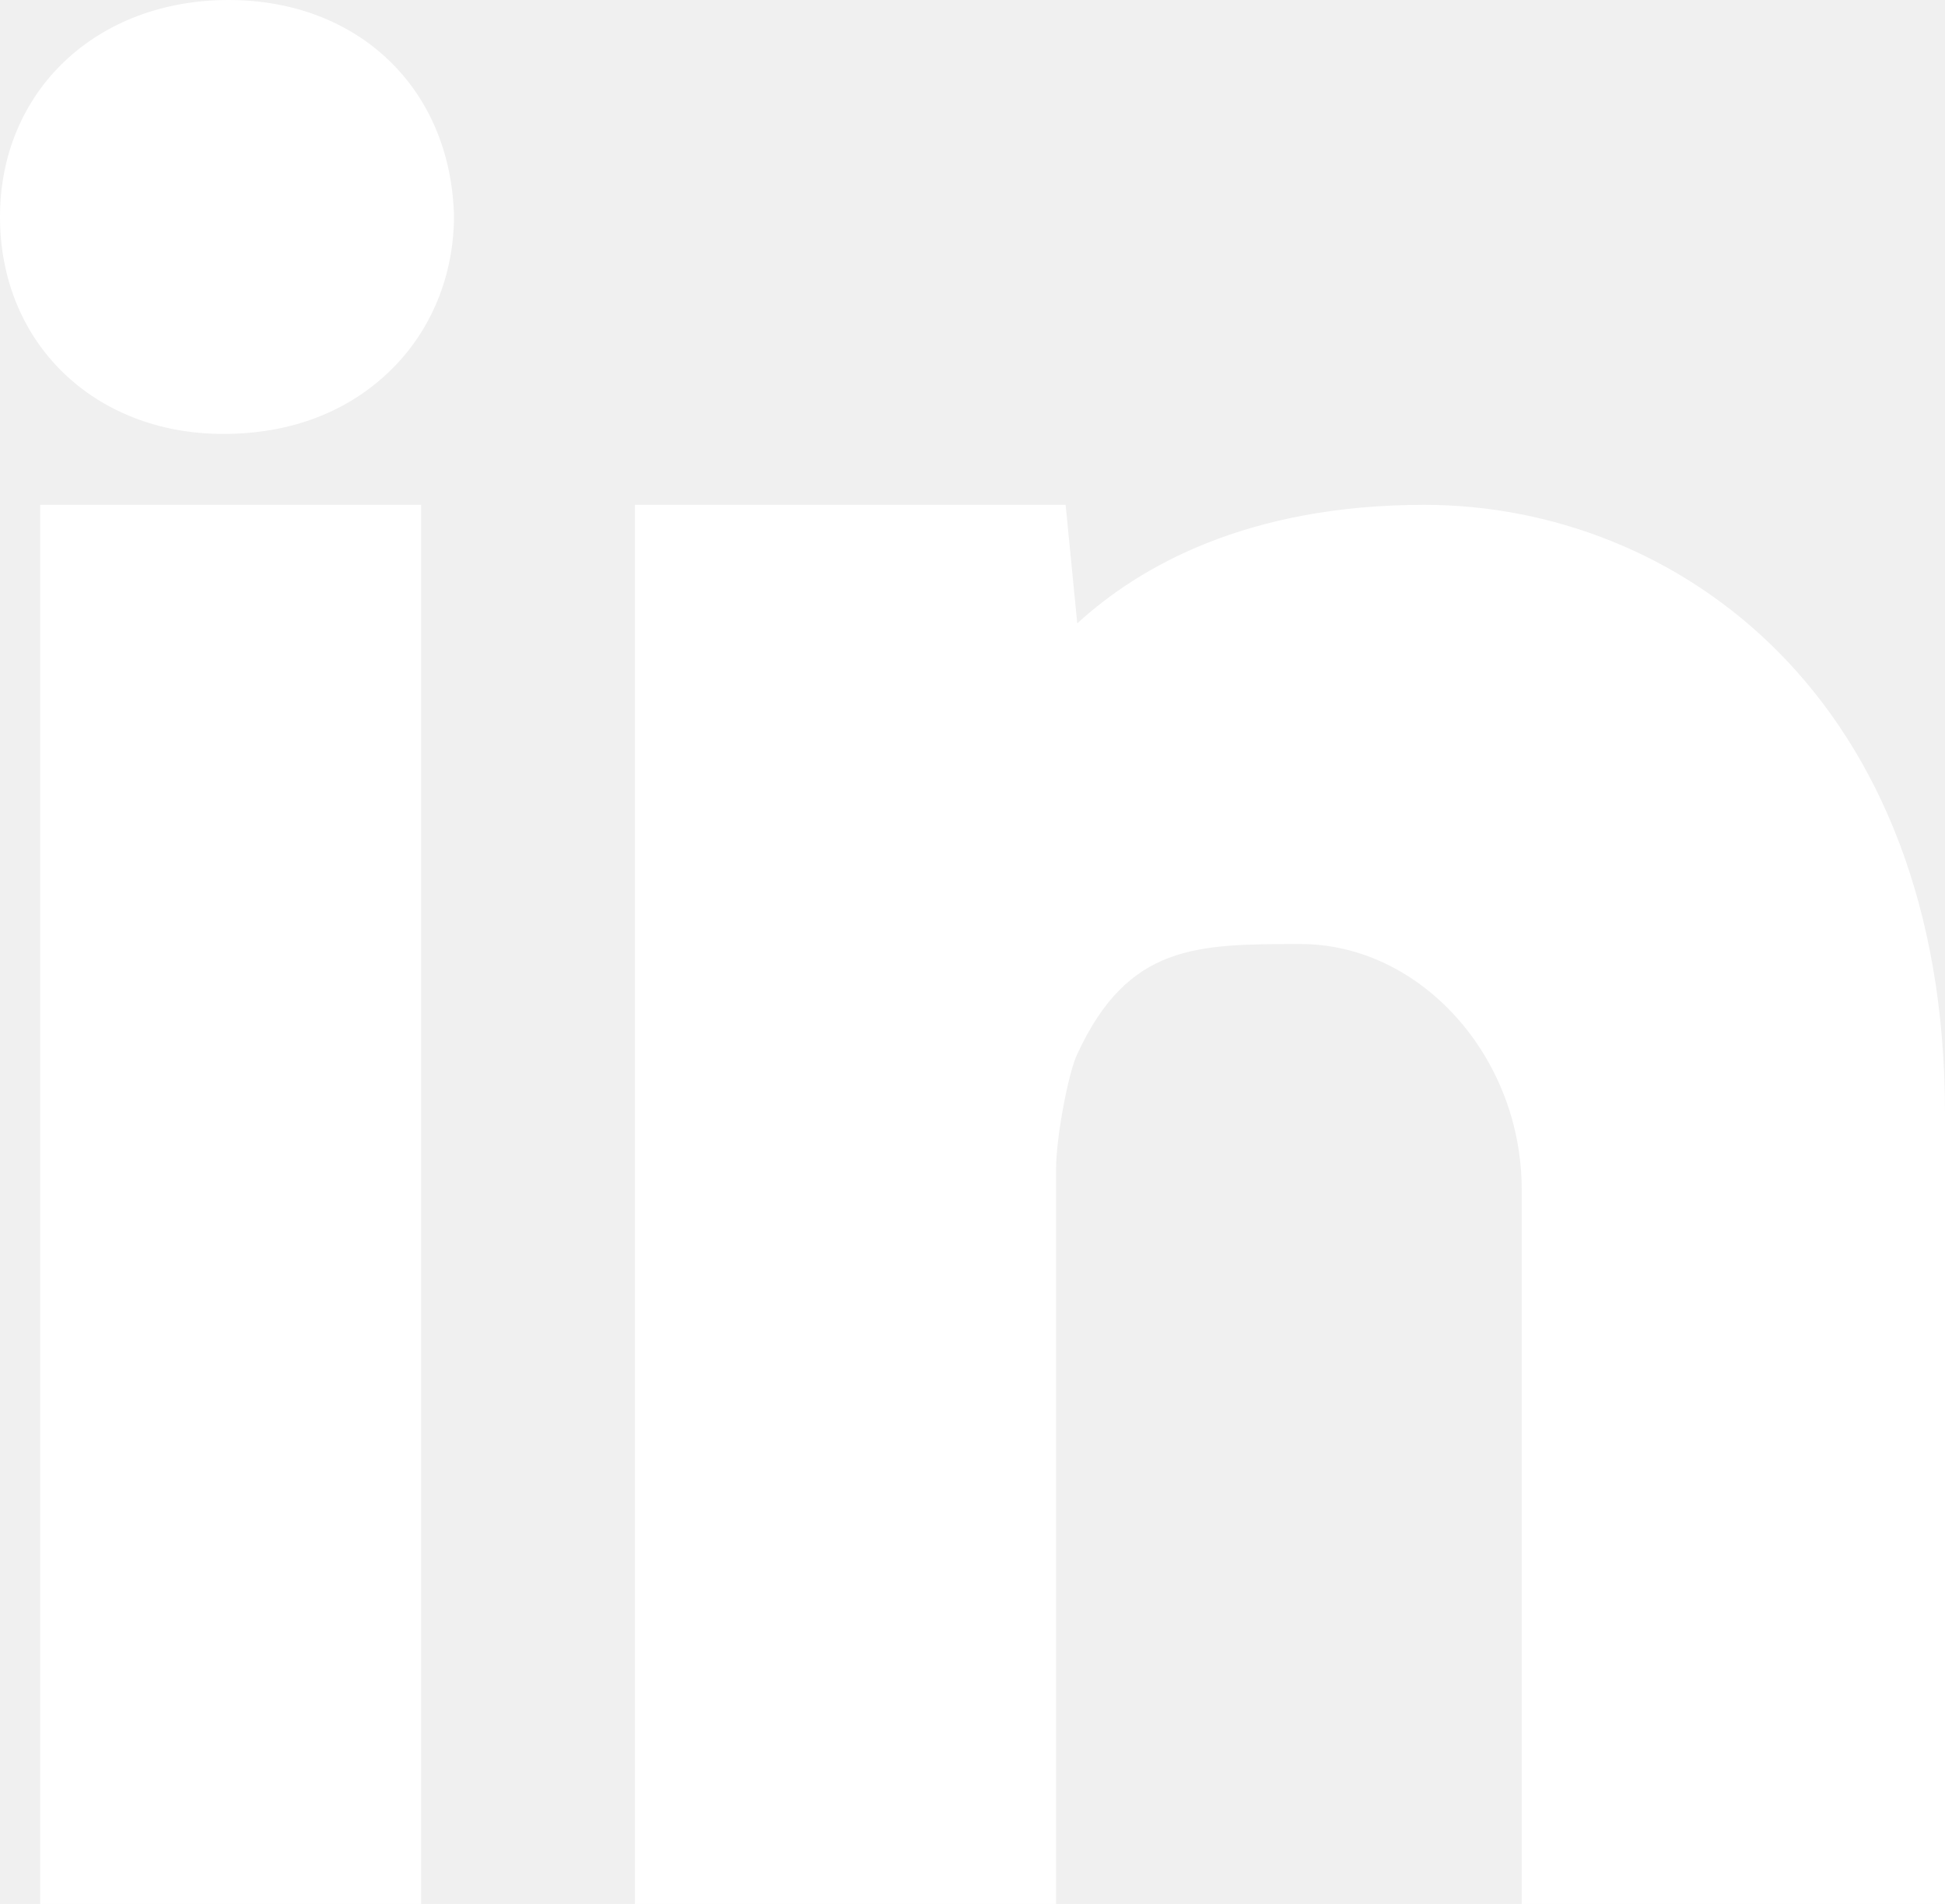
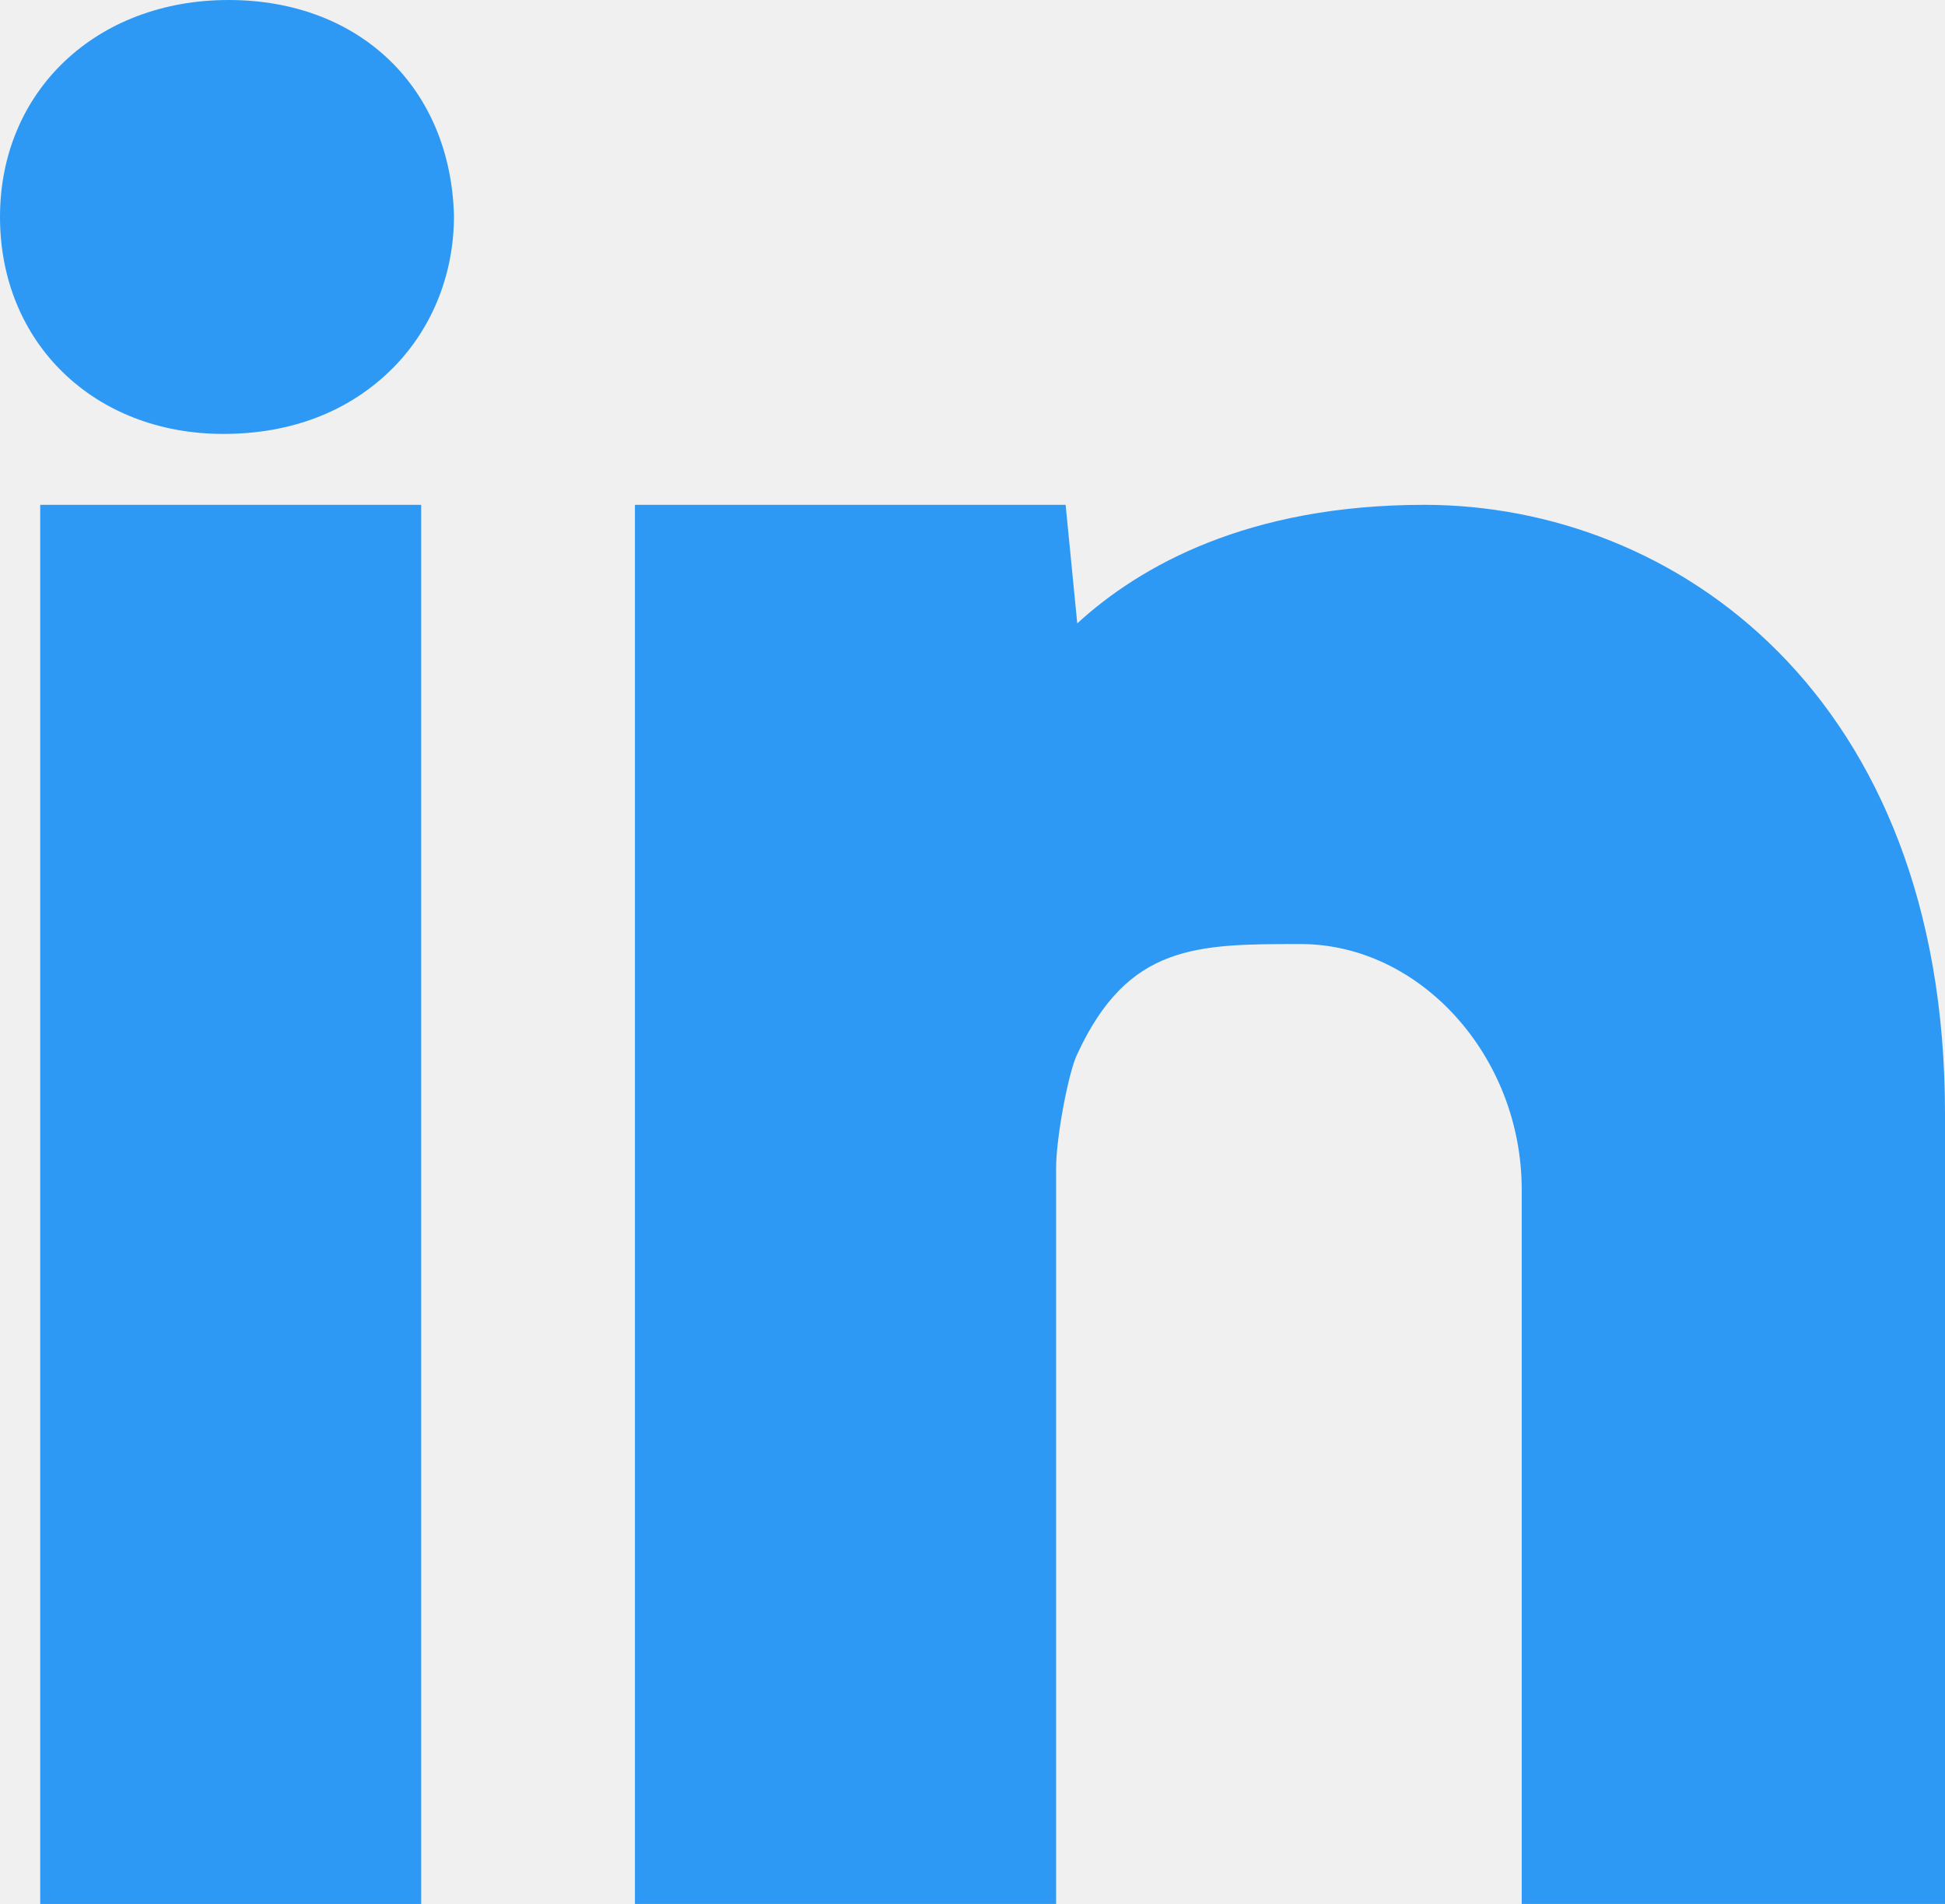
- <svg xmlns="http://www.w3.org/2000/svg" version="1.1" id="linkedin" x="0px" y="0px" viewBox="0 0 183.8 179.9" style="enable-background:new 0 0 183.8 179.9;" xml:space="preserve">
-   <style type="text/css">
- 	.st0{fill:#FFFFFF;}
- </style>
-   <path class="st0" d="M42.9,20.4c0,5.7-2.2,10.9-6,14.6c-4,3.9-9.4,6-15.8,6C8.9,41,0,32.4,0,20.5C0,8.6,9.1,0,21.6,0  C33.9,0,42.6,8.4,42.9,20.4z" />
-   <rect x="3.8" y="47.7" class="st0" width="36" height="132.2" />
-   <path class="st0" d="M183.8,105.2v74.7h-40v-67.5c0-12.6-9.6-23.2-20.9-23.2c-9.8,0-16.3,0-21.1,10.4c-0.8,1.6-2,7.8-2,10.8v69.5H60  V47.7h40.7l1.1,11.2c5.9-5.4,16.1-11.2,32.8-11.2C158.3,47.7,183.8,65.7,183.8,105.2z" />
+ <svg xmlns="http://www.w3.org/2000/svg" id="linkedin" viewBox="0 0 183.8 179.9">
+   <defs>
+     <style>
+       .cls-1 {
+         fill: #2e99f4;
+       }
+     </style>
+   </defs>
+   <path class="cls-1" d="M42.9,20.4c0,5.7-2.2,10.9-6,14.6-4,3.9-9.4,6-15.8,6C8.9,41,0,32.4,0,20.5S9.1,0,21.6,0s21,8.4,21.3,20.4Z" />
+   <rect class="cls-1" x="3.8" y="47.7" width="36" height="132.2" />
+   <path class="cls-1" d="M183.8,105.2v74.7h-40V112.4c0-12.6-9.6-23.2-20.9-23.2-9.8,0-16.3,0-21.1,10.4-.8,1.6-2,7.8-2,10.8v69.5H60V47.7h40.7l1.1,11.2c5.9-5.4,16.1-11.2,32.8-11.2,23.7,0,49.2,18,49.2,57.5Z" />
</svg>
